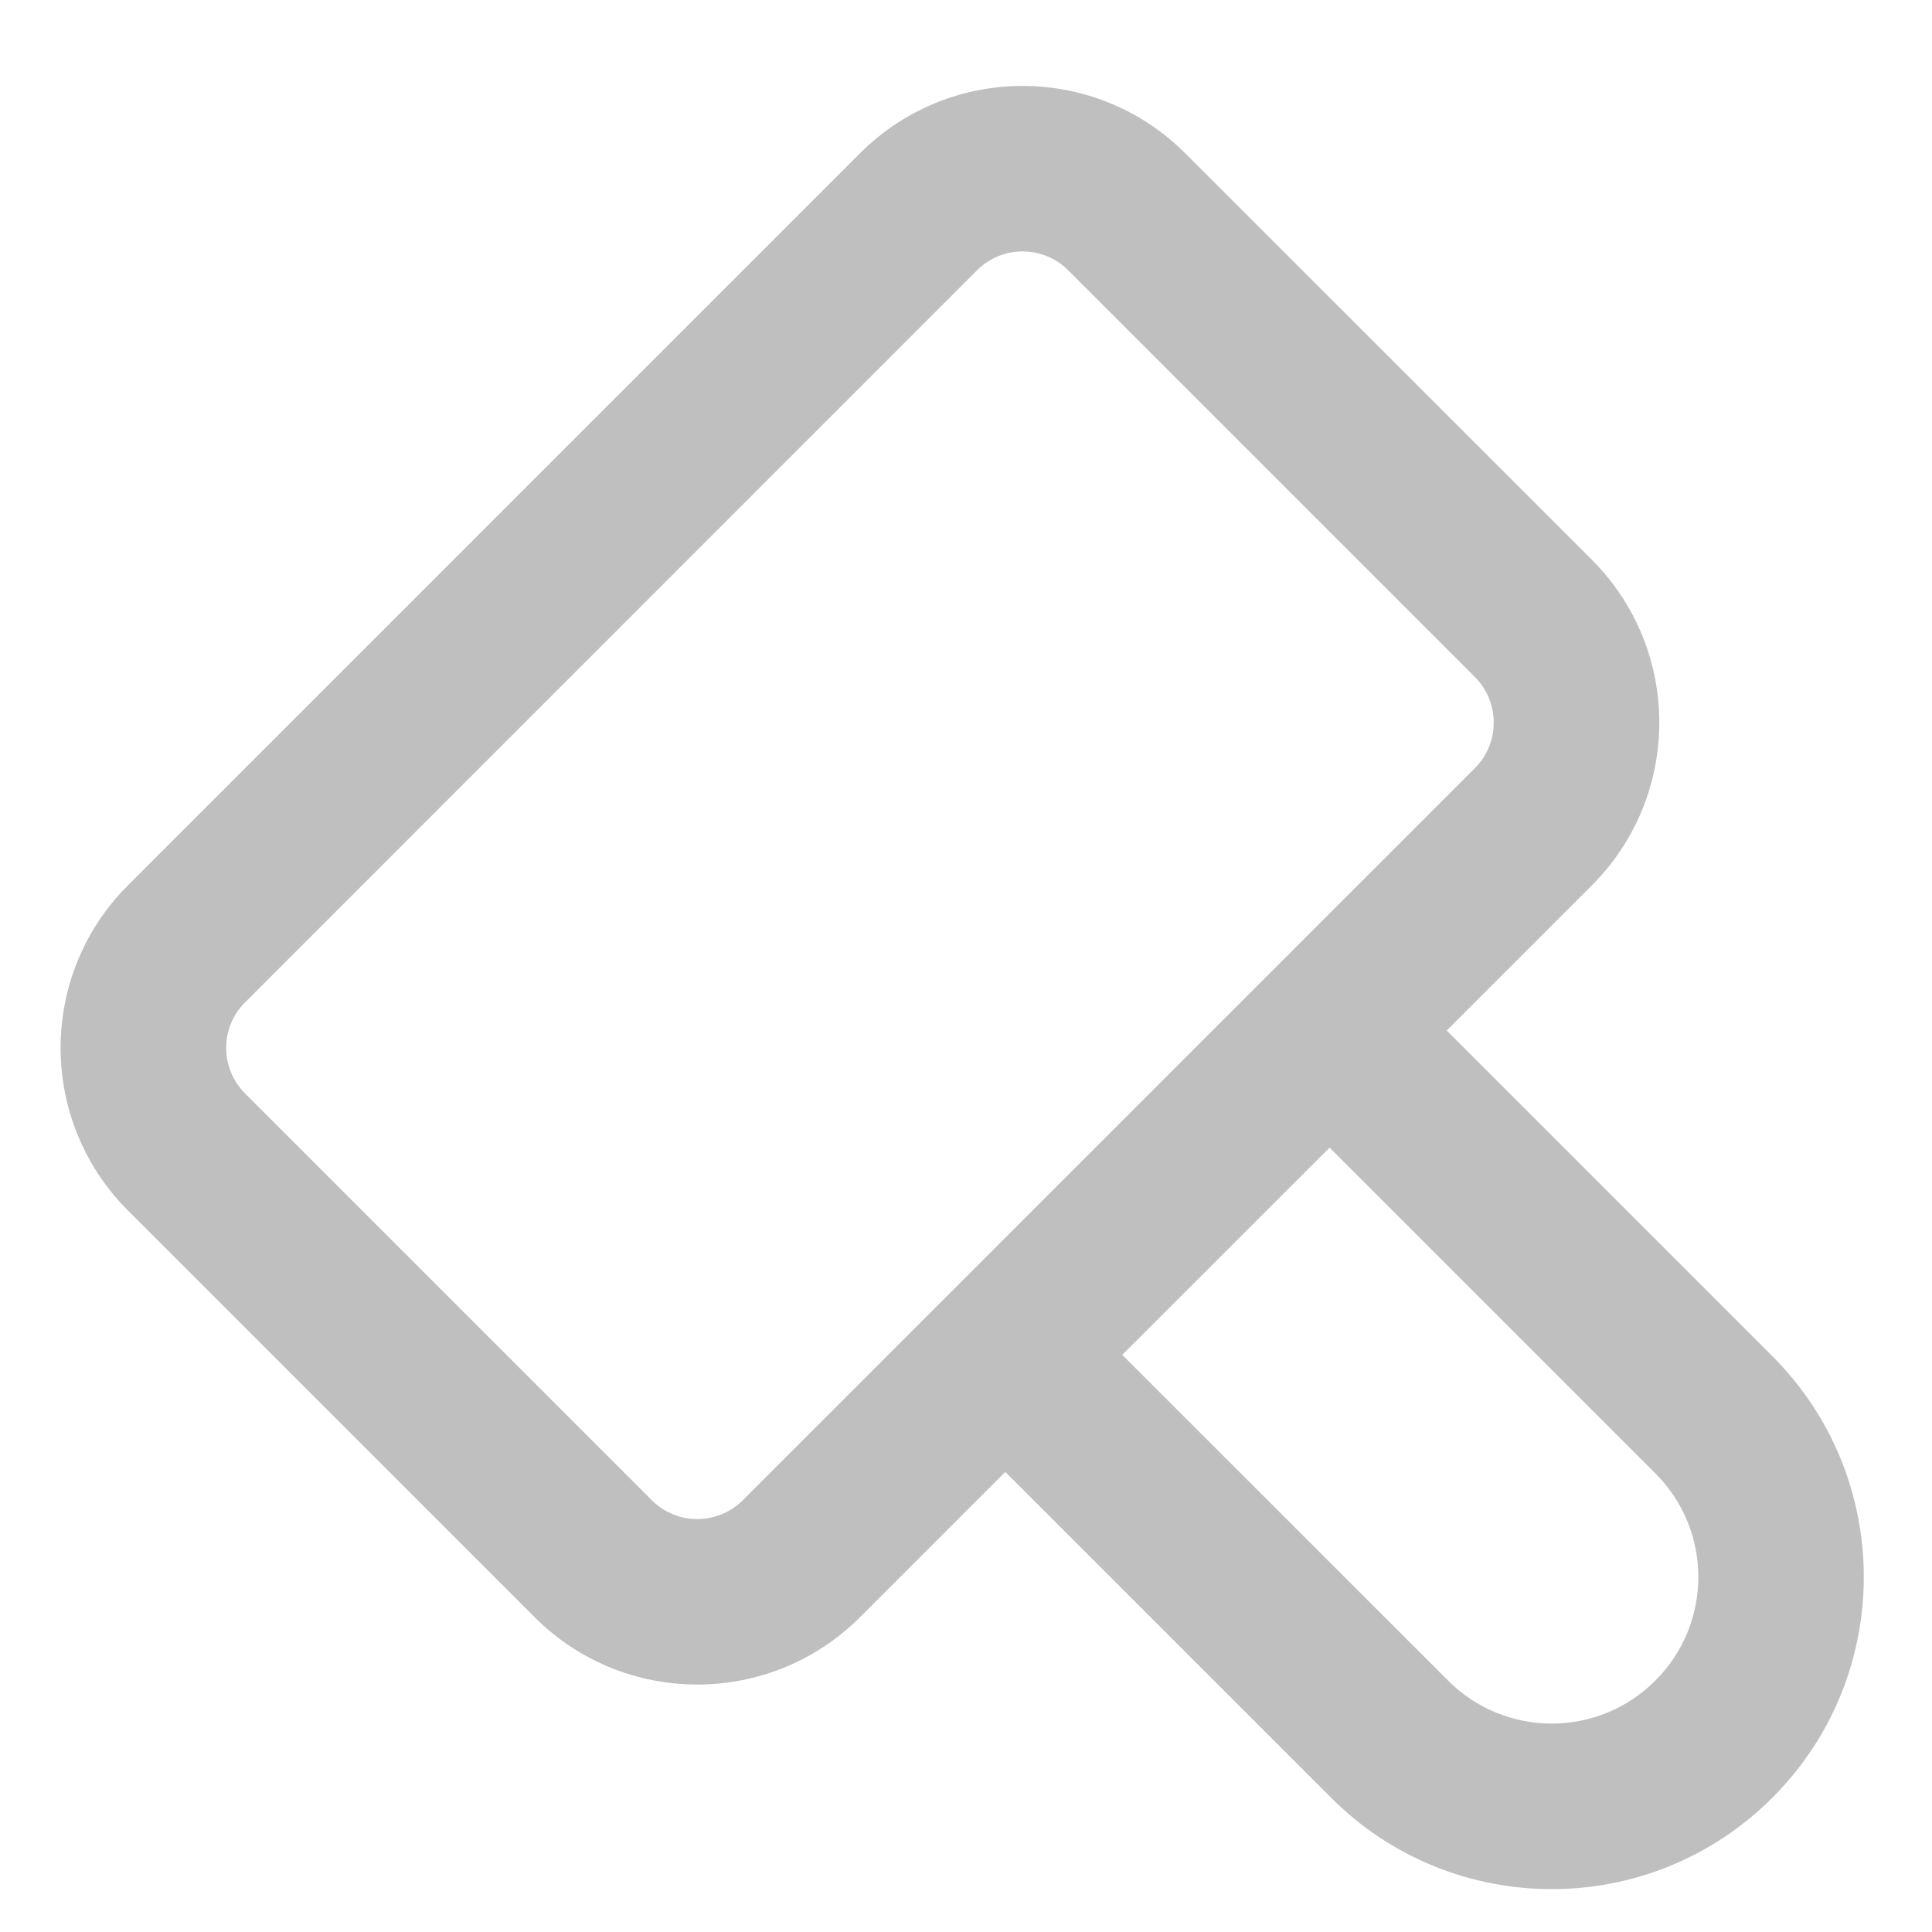
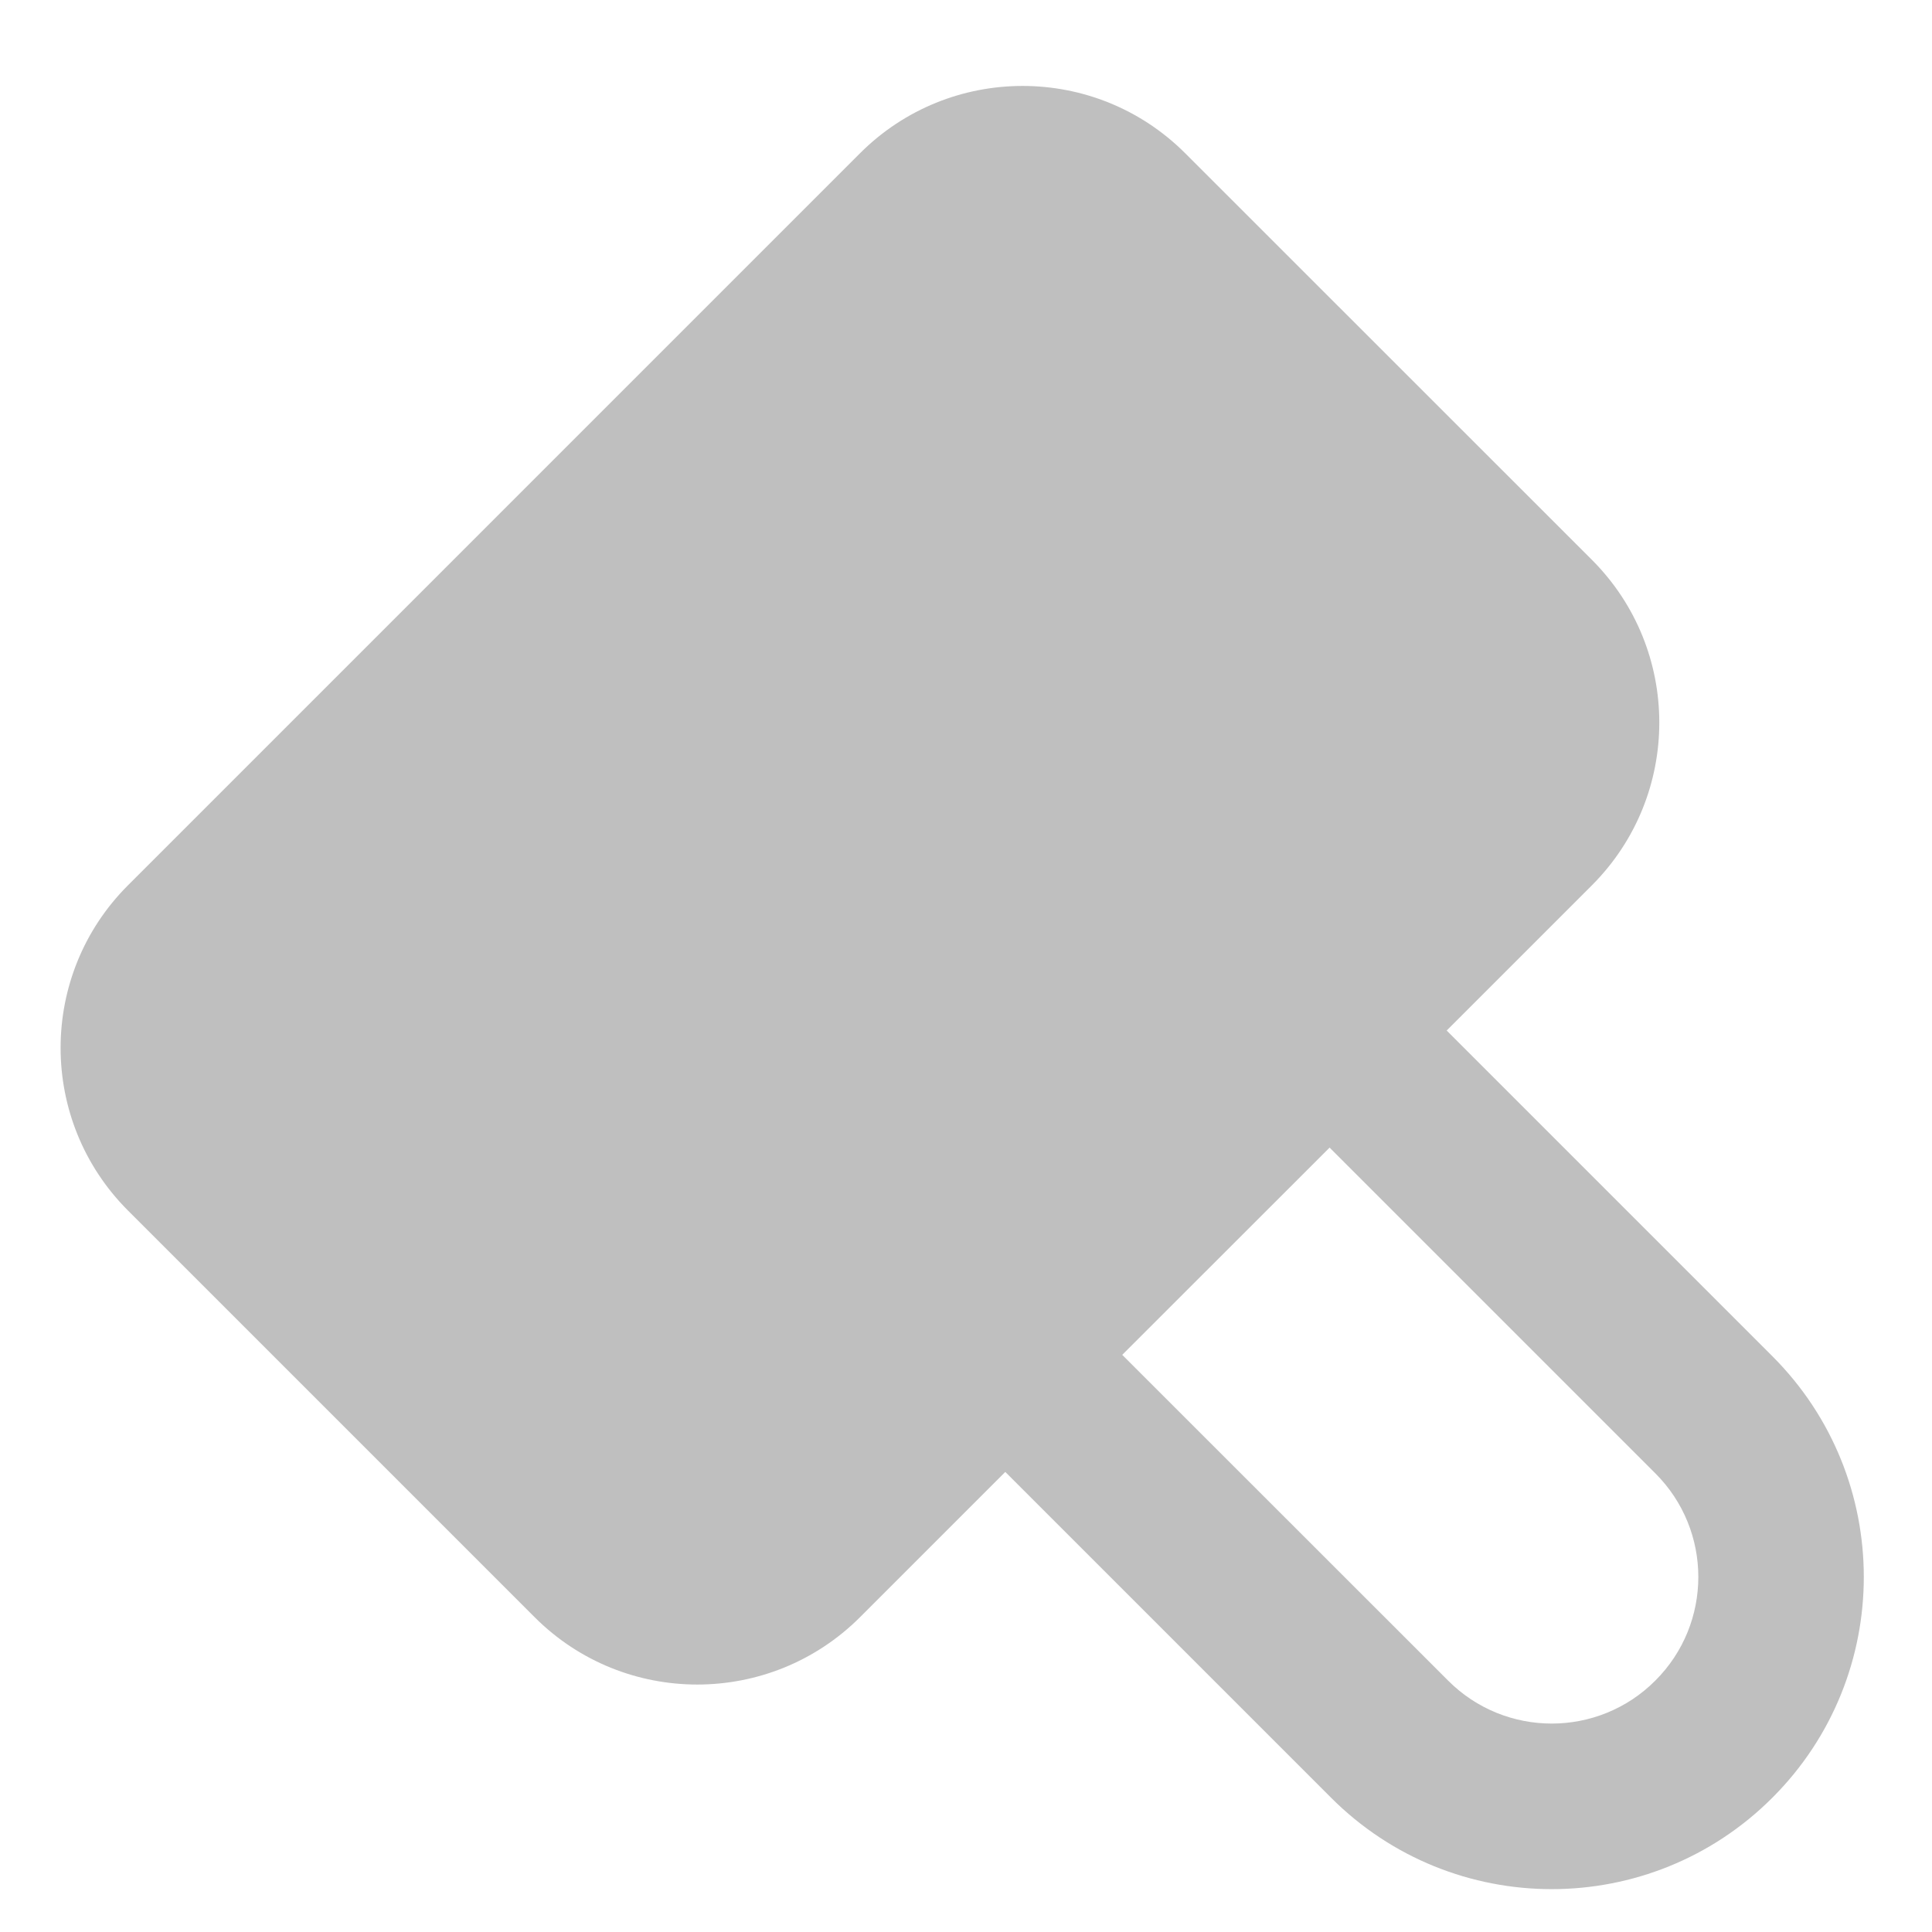
<svg xmlns="http://www.w3.org/2000/svg" width="15" height="15" viewBox="0 0 15 15" fill="none">
-   <path fill-rule="evenodd" clip-rule="evenodd" d="M1.903 7.782L7.585 2.099C7.781 1.903 8.098 1.903 8.294 2.099L11.451 5.256C11.646 5.452 11.646 5.769 11.451 5.964L5.768 11.647C5.572 11.843 5.255 11.843 5.06 11.647L1.903 8.49C1.707 8.294 1.707 7.977 1.903 7.782ZM0.994 9.399C0.296 8.701 0.296 7.57 0.994 6.873L6.677 1.19C7.374 0.493 8.505 0.493 9.202 1.19L12.36 4.347C13.057 5.045 13.057 6.175 12.36 6.873L11.232 8.001L13.761 10.53C14.707 11.476 14.707 13.011 13.761 13.957C12.815 14.904 11.28 14.904 10.334 13.957L7.805 11.428L6.677 12.556C5.979 13.253 4.848 13.253 4.151 12.556L0.994 9.399ZM8.713 10.519L11.243 13.048C11.687 13.493 12.408 13.493 12.852 13.048C13.297 12.604 13.297 11.883 12.852 11.439L10.323 8.91L8.713 10.519Z" fill="#BFBFBF" />
+   <path fillRule="evenodd" clipRule="evenodd" d="M1.903 7.782L7.585 2.099C7.781 1.903 8.098 1.903 8.294 2.099L11.451 5.256C11.646 5.452 11.646 5.769 11.451 5.964L5.768 11.647C5.572 11.843 5.255 11.843 5.06 11.647L1.903 8.49C1.707 8.294 1.707 7.977 1.903 7.782ZM0.994 9.399C0.296 8.701 0.296 7.57 0.994 6.873L6.677 1.19C7.374 0.493 8.505 0.493 9.202 1.19L12.36 4.347C13.057 5.045 13.057 6.175 12.36 6.873L11.232 8.001L13.761 10.53C14.707 11.476 14.707 13.011 13.761 13.957C12.815 14.904 11.28 14.904 10.334 13.957L7.805 11.428L6.677 12.556C5.979 13.253 4.848 13.253 4.151 12.556L0.994 9.399ZM8.713 10.519L11.243 13.048C11.687 13.493 12.408 13.493 12.852 13.048C13.297 12.604 13.297 11.883 12.852 11.439L10.323 8.91L8.713 10.519Z" fill="#BFBFBF" />
</svg>
